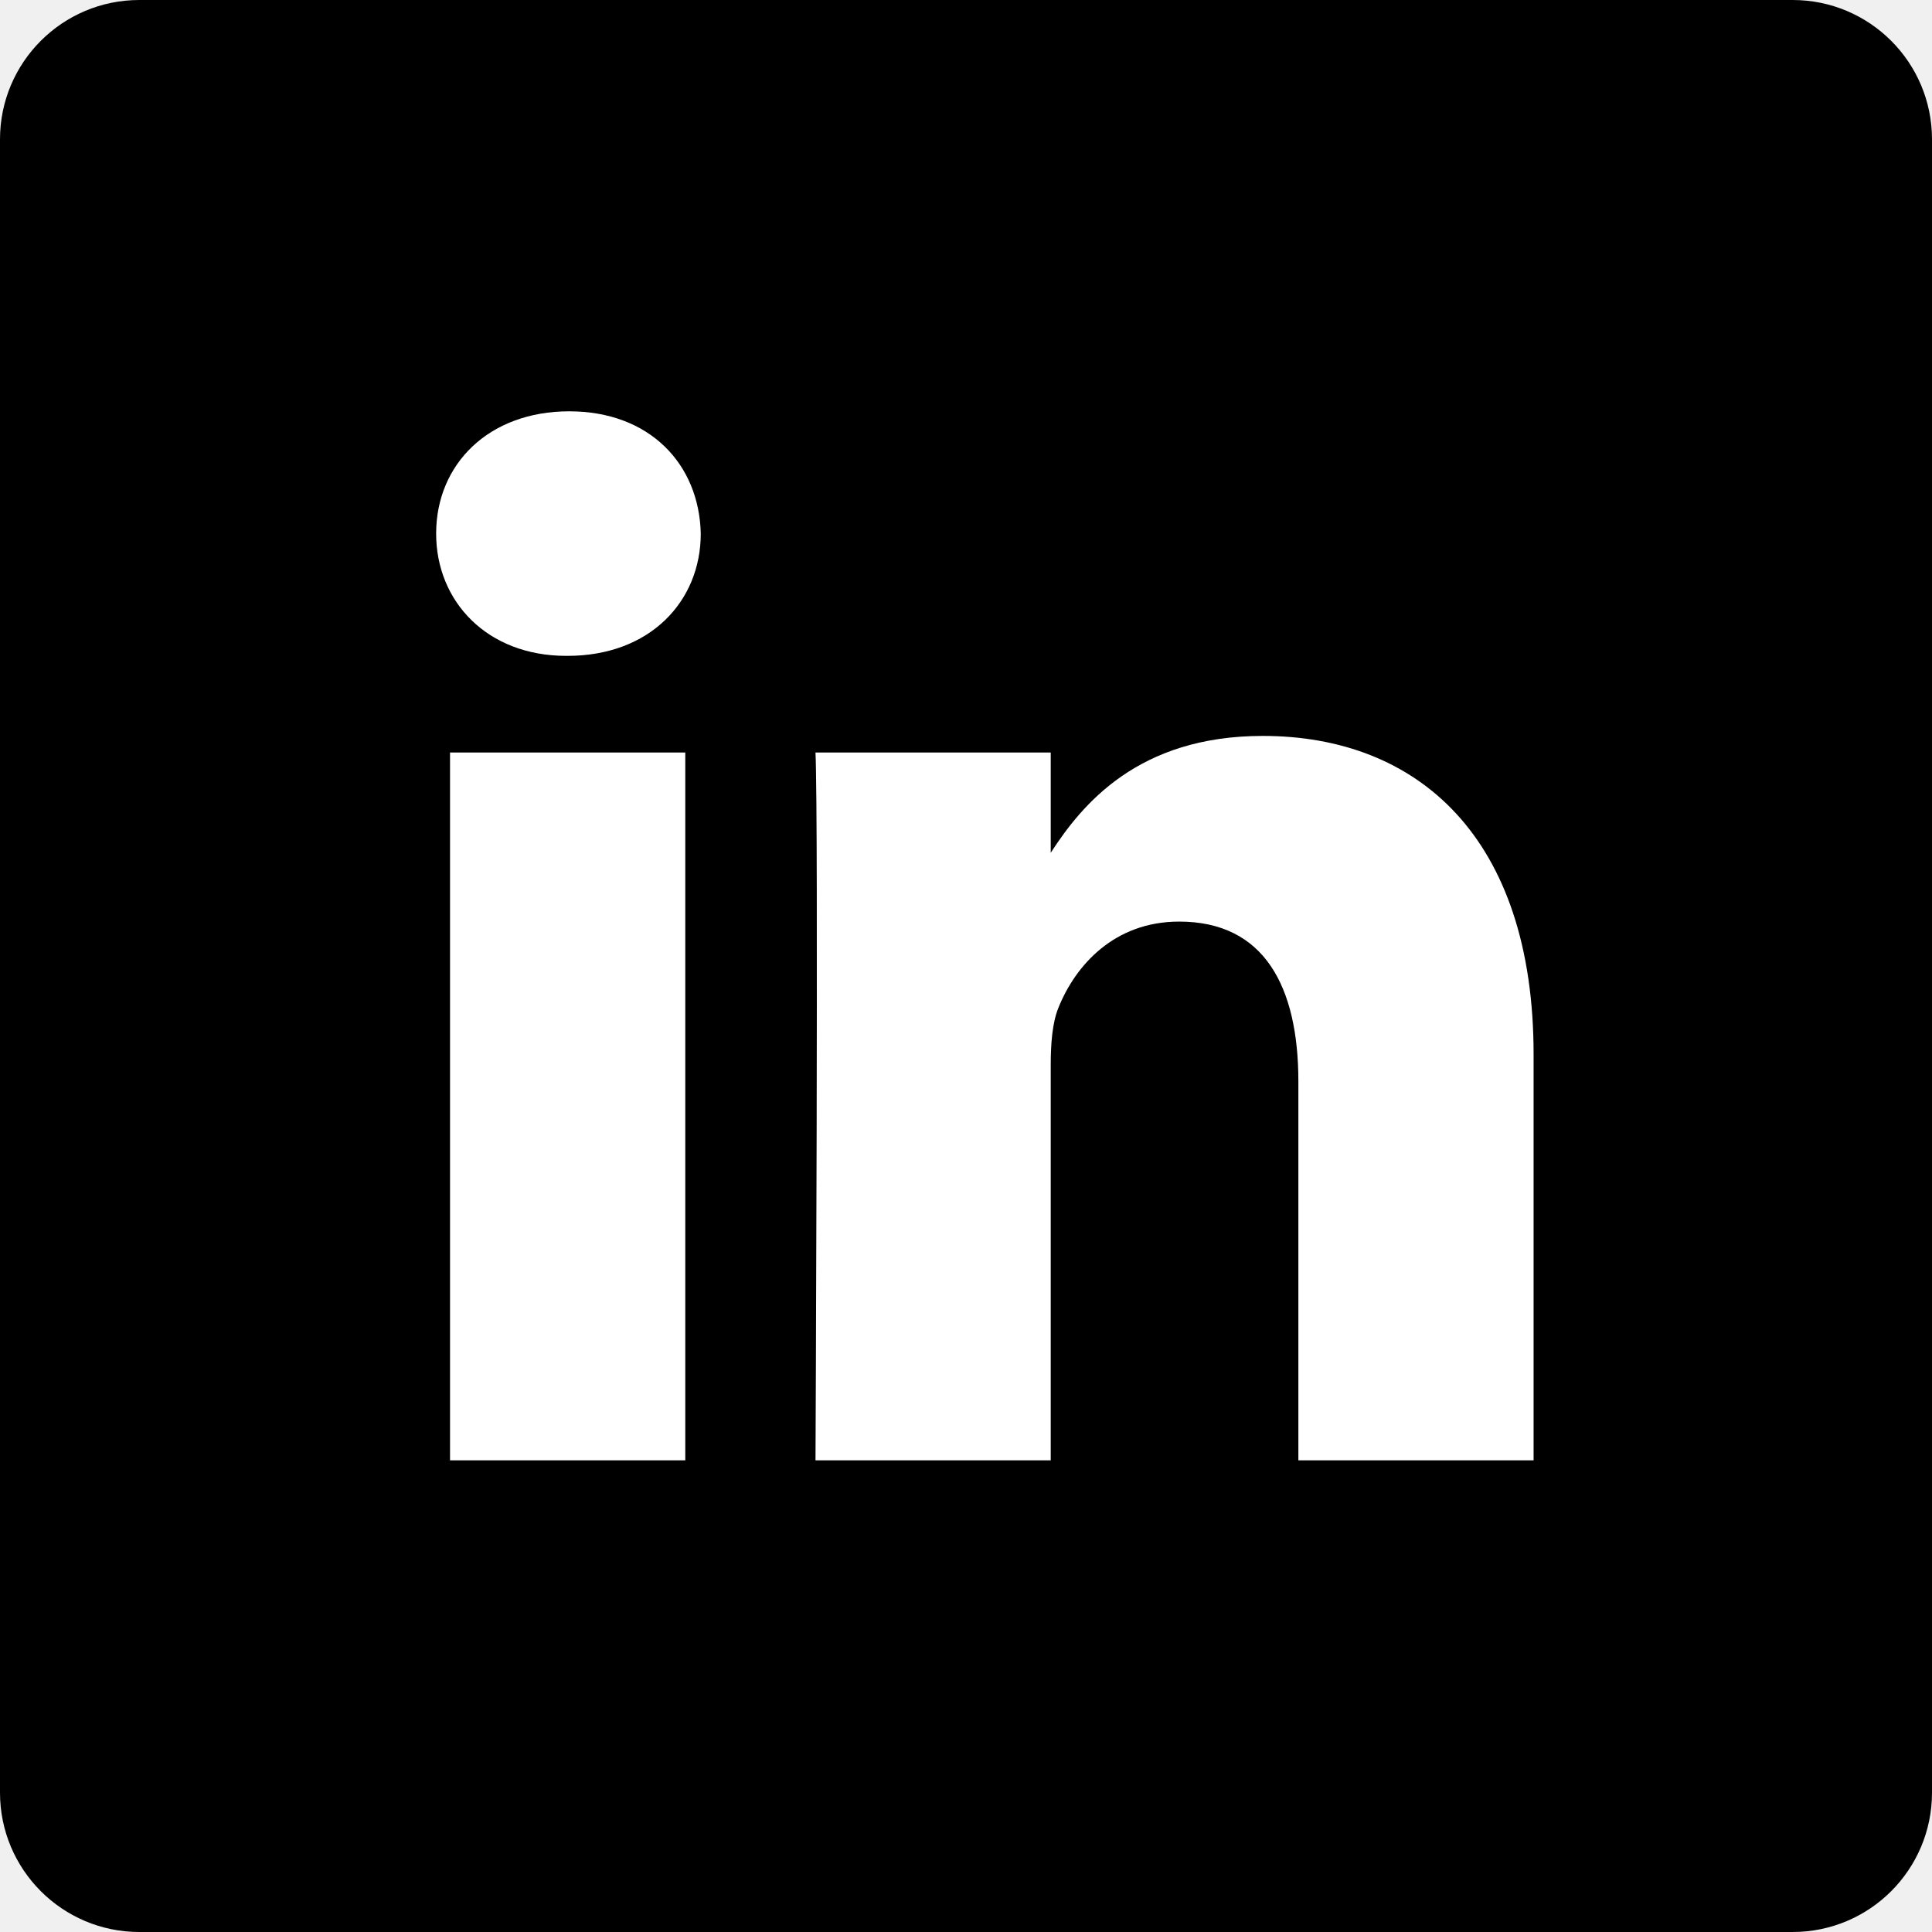
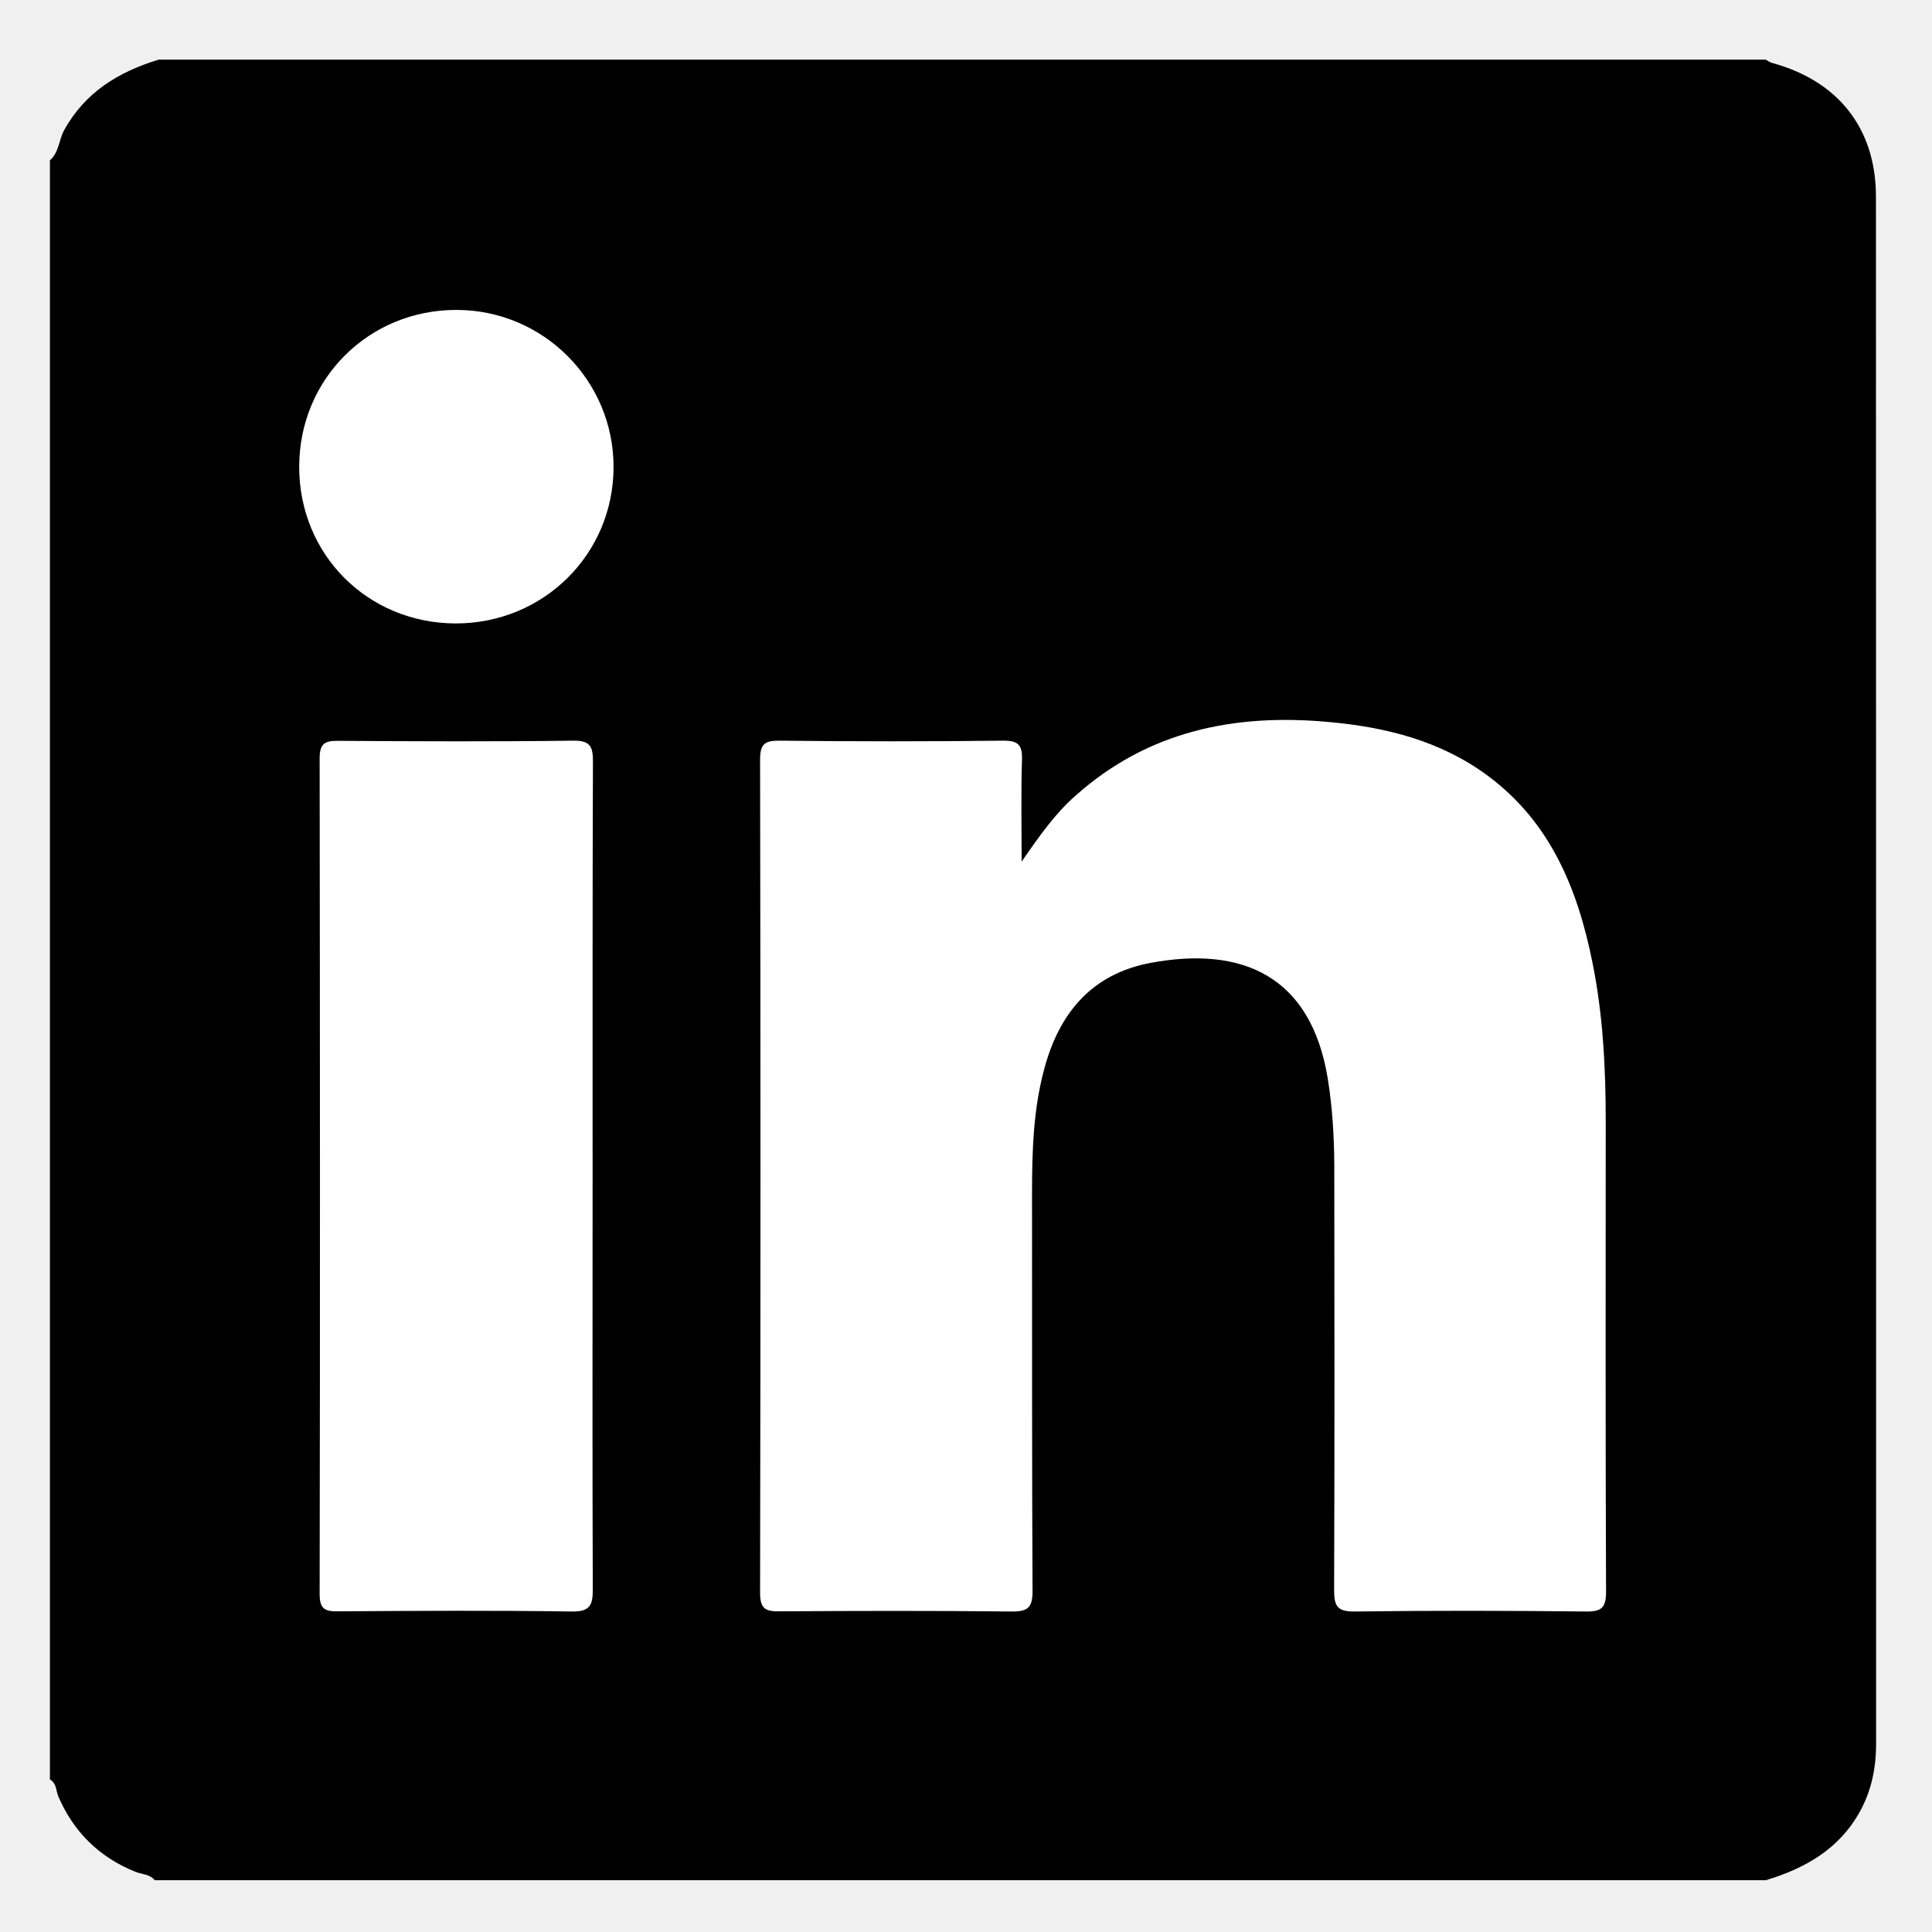
- <svg xmlns="http://www.w3.org/2000/svg" version="1.1" id="Layer_1" x="0px" y="0px" width="512px" height="512px" viewBox="0 0 512 512" enable-background="new 0 0 512 512" xml:space="preserve">
+ <svg xmlns="http://www.w3.org/2000/svg" version="1.1" id="Layer_1" x="0px" y="0px" viewBox="0 0 113.39 113.39" style="enable-background:new 0 0 113.39 113.39;" xml:space="preserve">
+   <style type="text/css">
+ 	.st0{fill:#FFFFFF;}
+ 	.st1{fill:#00000;}
+ </style>
  <g>
-     <path fill="#FFFFFF" d="M150.852,109c-21.328,0-35.273,14.004-35.273,32.41c0,18,13.531,32.402,34.453,32.402h0.406   c21.742,0,35.273-14.402,35.273-32.402C185.305,123.004,172.18,109,150.852,109z" />
-     <rect x="119.262" y="199.426" fill="#FFFFFF" width="62.348" height="187.574" />
-     <path fill="#FFFFFF" d="M334.645,195.023c-33.078,0-47.902,18.18-56.188,30.961v-26.559h-62.344c0.816,17.598,0,187.574,0,187.574   h62.344V282.25c0-5.605,0.402-11.207,2.051-15.215c4.508-11.199,14.766-22.801,31.988-22.801c22.559,0,31.586,17.199,31.586,42.418   V387h62.34V279.445C406.422,221.832,375.664,195.023,334.645,195.023z" />
-     <path d="M475.074,0H36.926C16.531,0,0,16.531,0,36.926v438.148C0,495.469,16.531,512,36.926,512h438.148   C495.469,512,512,495.469,512,475.074V36.926C512,16.531,495.469,0,475.074,0z M150.438,173.812h-0.406   c-20.922,0-34.453-14.402-34.453-32.402c0-18.406,13.945-32.41,35.273-32.41s34.453,14.004,34.859,32.41   C185.711,159.41,172.18,173.812,150.438,173.812z M181.609,199.426V387h-62.348V199.426H181.609z M406.422,387h-62.34V286.652   c0-25.219-9.027-42.418-31.586-42.418c-17.223,0-27.48,11.602-31.988,22.801c-1.648,4.008-2.051,9.609-2.051,15.215V387h-62.344   c0,0,0.816-169.977,0-187.574h62.344v26.559c8.285-12.781,23.109-30.961,56.188-30.961c41.02,0,71.777,26.809,71.777,84.422V387z" />
+     <rect x="14.64" y="15.64" class="st0" width="84.3" height="84.3" />
+     <g>
+       <path class="st1" d="M2.93,104.44c0-31.68,0-63.35,0-95.03c0.53-0.46,0.52-1.18,0.83-1.76c1.23-2.24,3.2-3.43,5.55-4.15    c31.44,0,62.88,0,94.32,0c0.13,0.07,0.26,0.17,0.4,0.2c3.86,1.06,6.06,3.84,6.07,7.81c0.01,30.27,0.01,60.54,0.01,90.82    c0,1.4-0.26,2.73-0.94,3.97c-1.21,2.21-3.21,3.35-5.53,4.05c-31.52,0-63.04,0-94.56,0c-0.3-0.37-0.77-0.34-1.15-0.5    c-2.1-0.85-3.6-2.32-4.5-4.4C3.28,105.11,3.33,104.66,2.93,104.44z M59.96,50.57c0-2.21-0.04-4.09,0.02-5.96    c0.03-0.87-0.2-1.15-1.11-1.14c-4.37,0.05-8.74,0.05-13.12,0c-0.87-0.01-1.14,0.2-1.14,1.11c0.03,16.31,0.03,32.61,0,48.92    c0,0.95,0.35,1.08,1.16,1.07c4.53-0.03,9.06-0.04,13.59,0.01c0.97,0.01,1.25-0.23,1.24-1.23c-0.04-7.76-0.02-15.52-0.03-23.28    c0-2.49,0.07-4.97,0.73-7.38c0.88-3.25,2.79-5.54,6.24-6.18c5.36-1,9.41,0.76,10.39,6.81c0.27,1.68,0.37,3.37,0.38,5.06    c0.01,8.31,0.02,16.62-0.01,24.93c0,0.94,0.17,1.28,1.2,1.27c4.53-0.06,9.06-0.05,13.59,0c0.93,0.01,1.17-0.24,1.17-1.17    c-0.04-9.22-0.02-18.43-0.02-27.65c0-3.11-0.16-6.22-0.78-9.28c-0.87-4.31-2.46-8.22-6.14-10.95c-2.78-2.06-6-2.86-9.38-3.16    c-5.51-0.5-10.58,0.54-14.83,4.34C61.93,47.75,61.03,49.02,59.96,50.57z M34.78,69.03c0-8.11-0.01-16.22,0.02-24.34    c0-0.87-0.15-1.23-1.15-1.22c-4.61,0.06-9.21,0.04-13.82,0.01c-0.81-0.01-1.07,0.2-1.07,1.04c0.02,16.34,0.03,32.68,0,49.03    c0,0.86,0.28,1.03,1.07,1.02c4.57-0.03,9.14-0.06,13.7,0.01c1.1,0.02,1.27-0.36,1.26-1.34C34.76,85.17,34.78,77.1,34.78,69.03z     M17.56,27.38c-0.01,5.17,4.02,9.2,9.19,9.21c5.15,0,9.25-4.06,9.26-9.17c0.01-5.09-4.13-9.23-9.22-9.23    C21.64,18.18,17.57,22.24,17.56,27.38z" />
+     </g>
  </g>
</svg>
